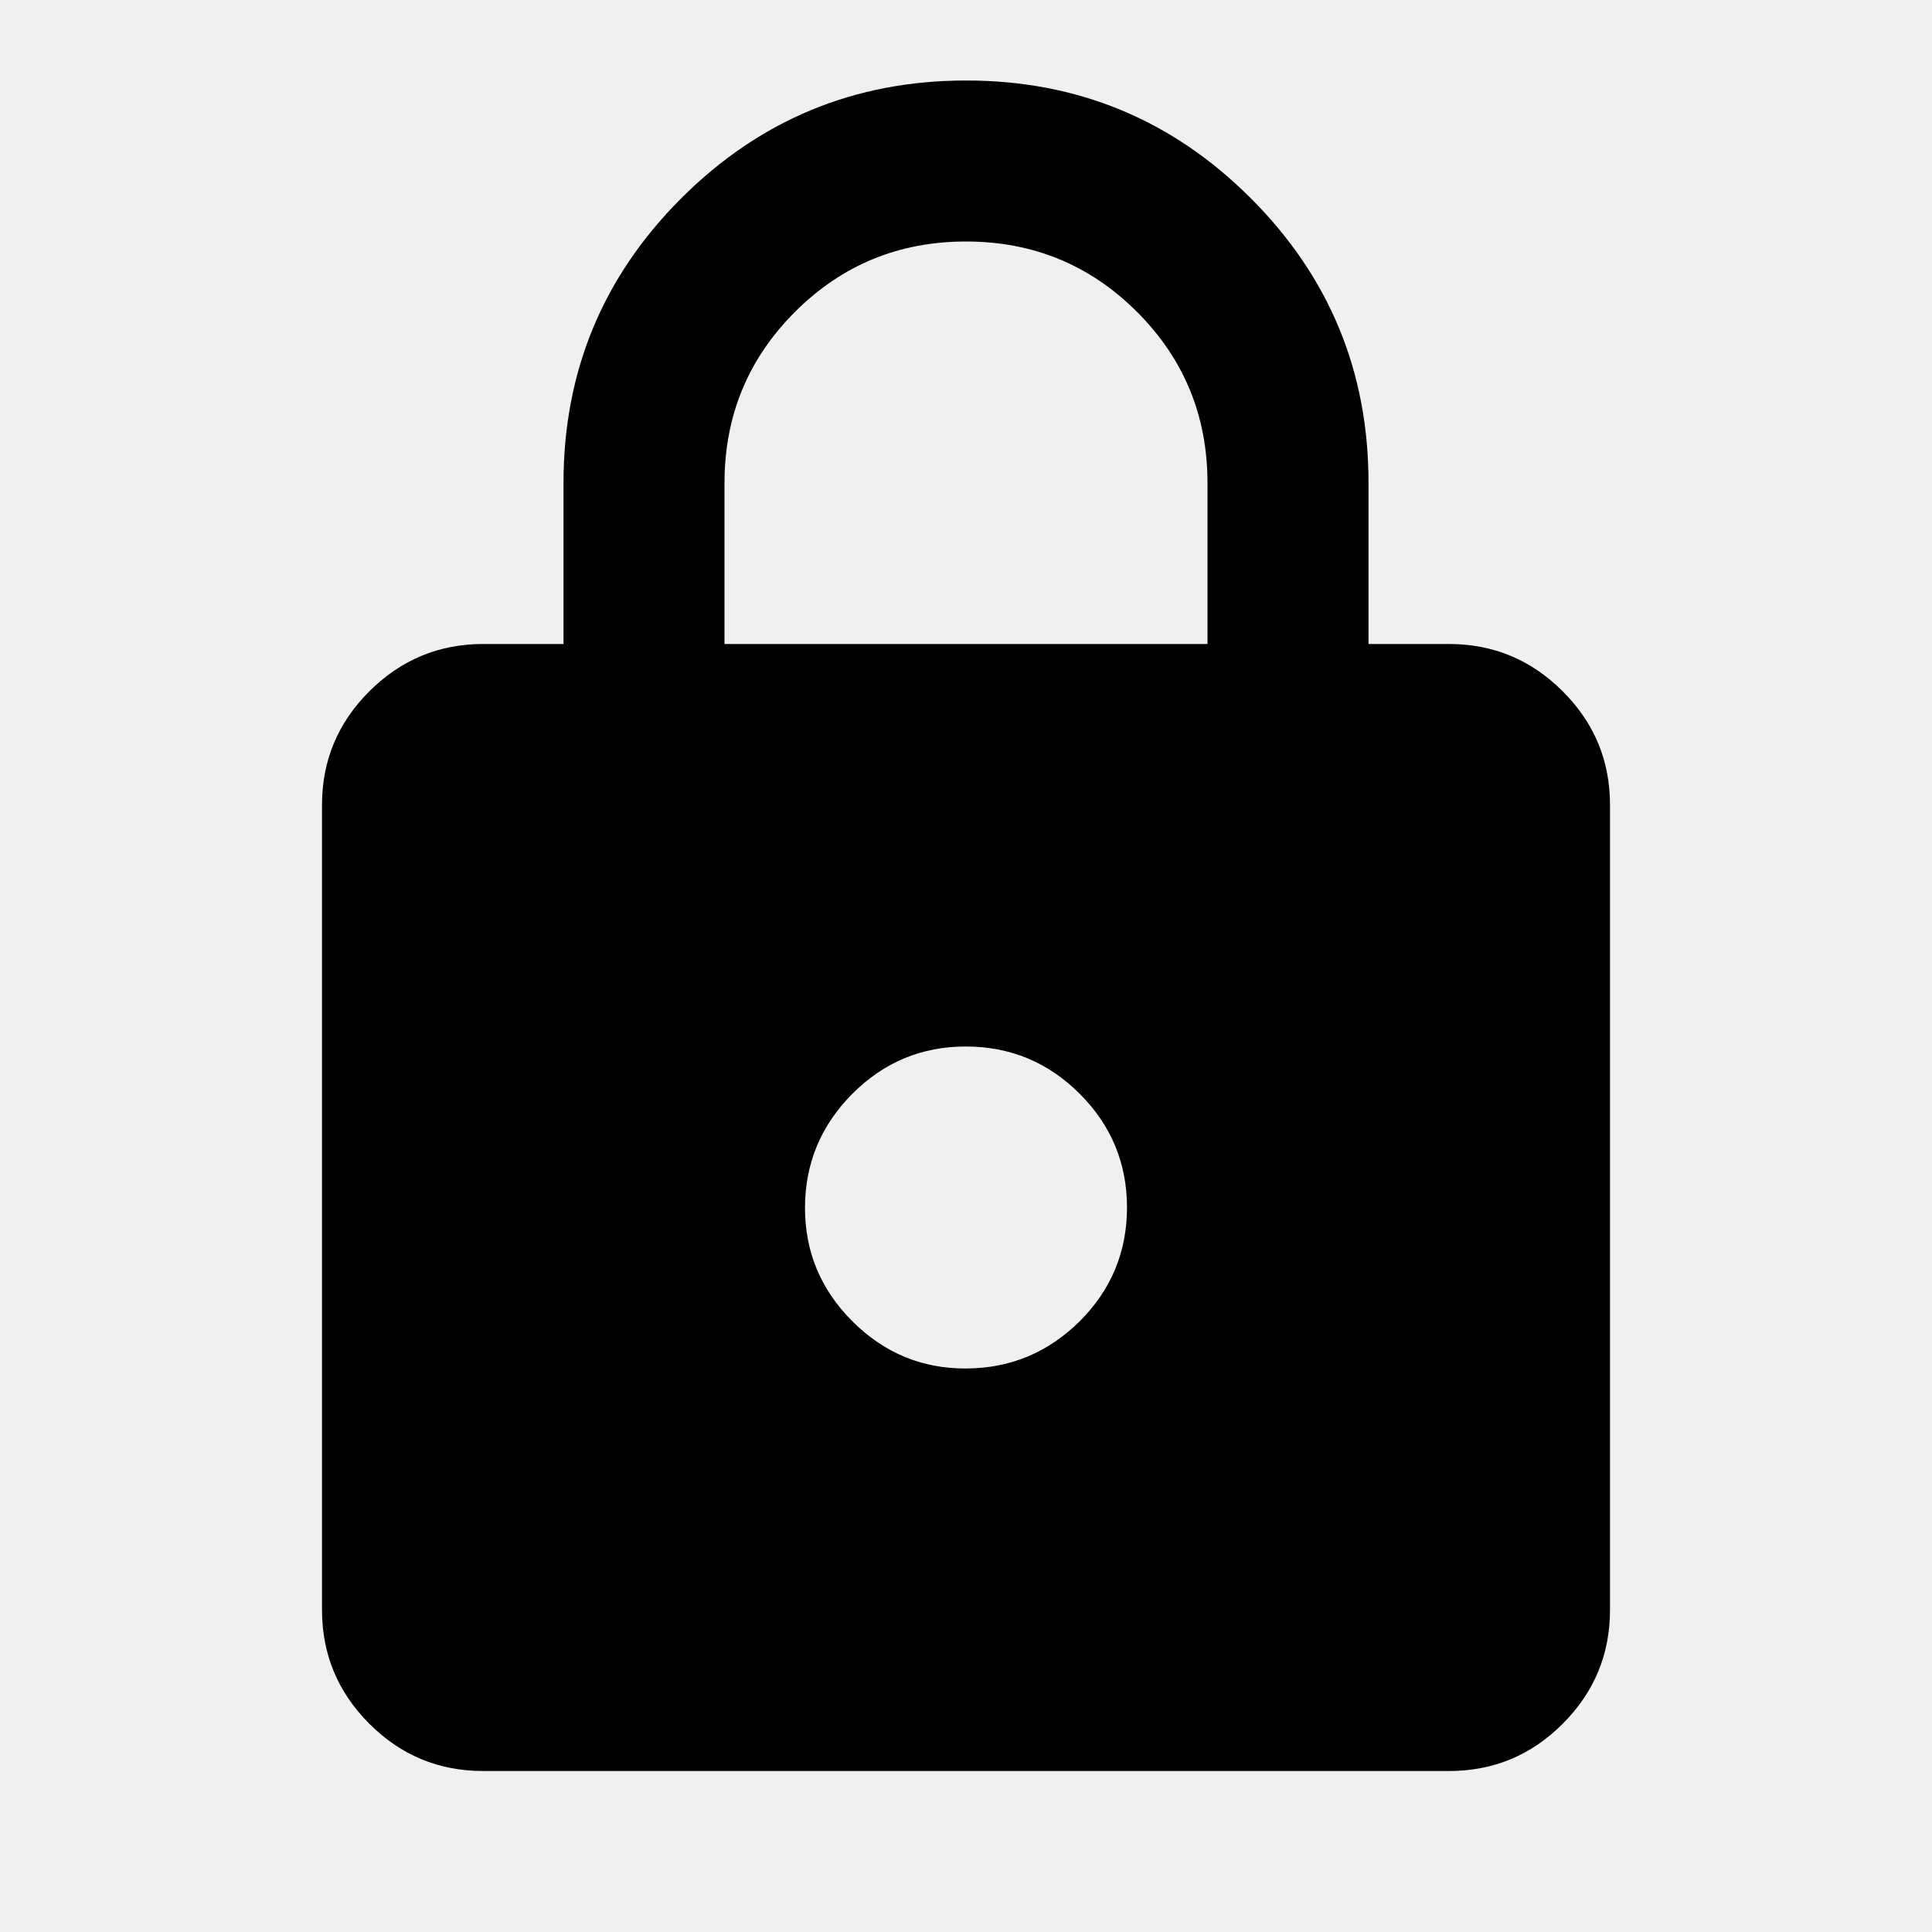
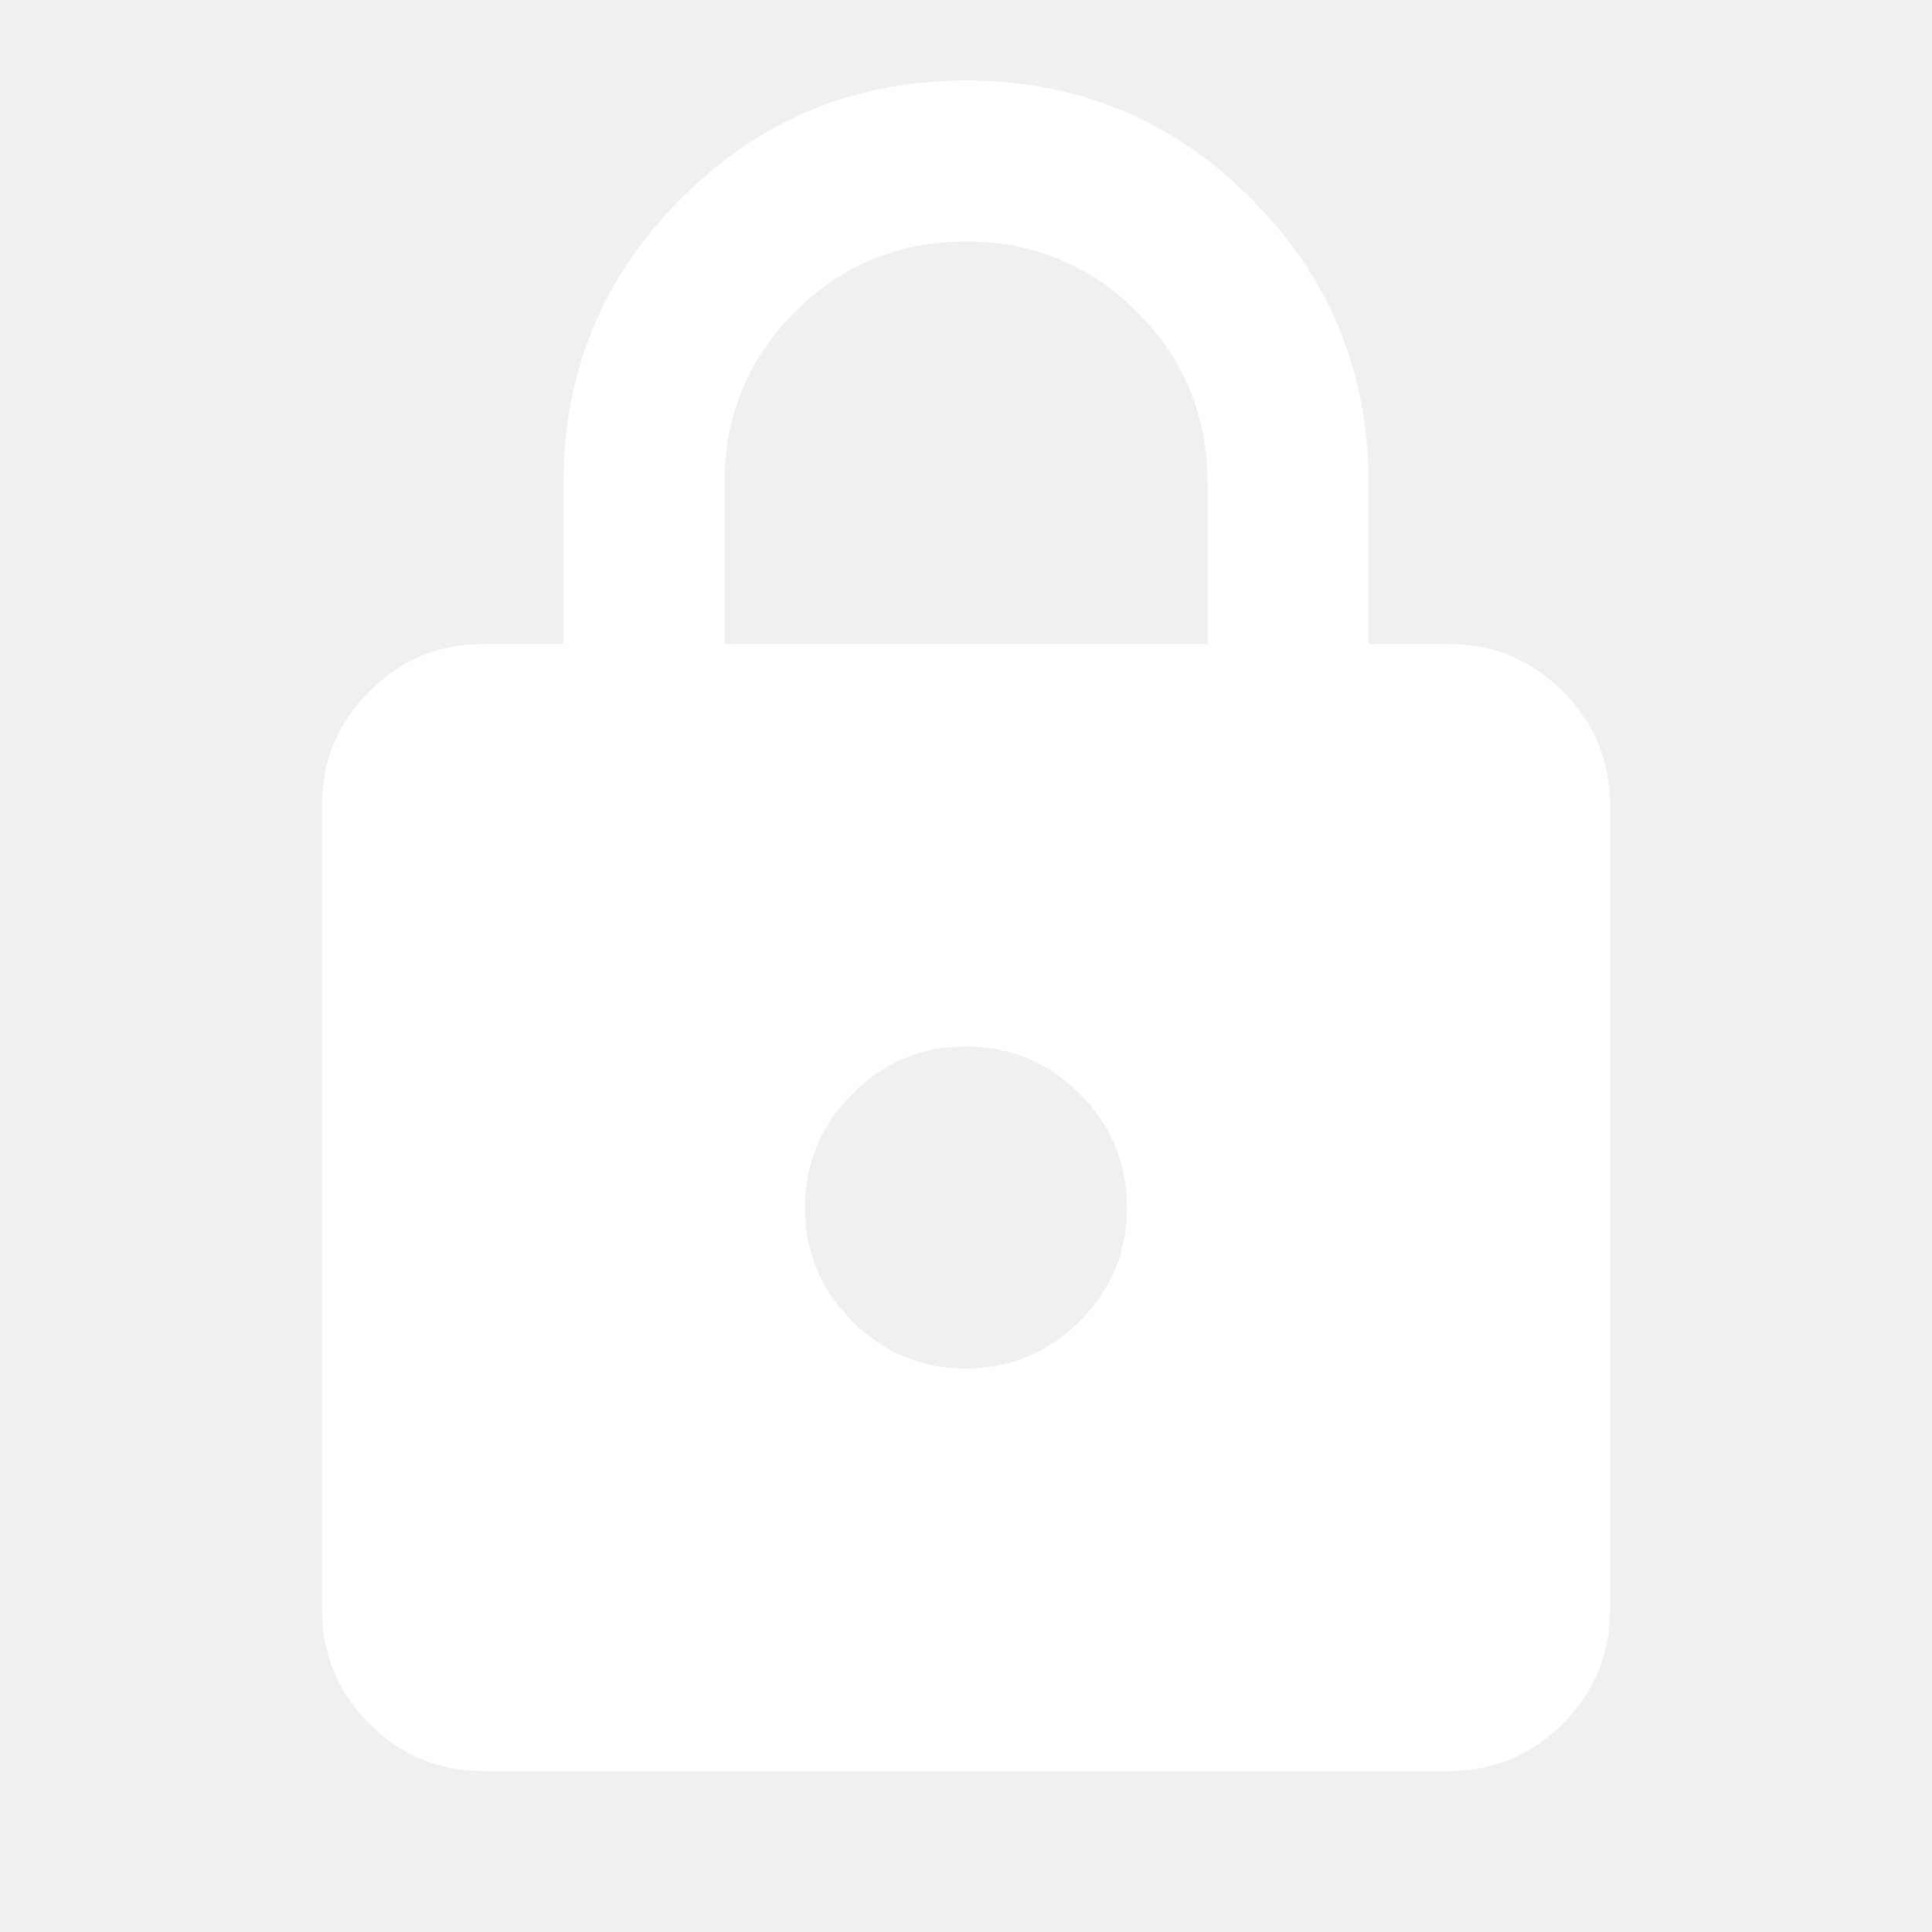
<svg xmlns="http://www.w3.org/2000/svg" width="24" height="24" viewBox="0 0 24 24">
-   <path fill="currentColor" d="M6 22q-.825 0-1.412-.587T4 20V10q0-.825.588-1.412T6 8h1V6q0-2.075 1.463-3.537T12 1t3.538 1.463T17 6v2h1q.825 0 1.413.588T20 10v10q0 .825-.587 1.413T18 22zm7.413-5.587Q14 15.825 14 15t-.587-1.412T12 13t-1.412.588T10 15t.588 1.413T12 17t1.413-.587M9 8h6V6q0-1.25-.875-2.125T12 3t-2.125.875T9 6z" />
+   <path fill="#ffffff" d="M6 22q-.825 0-1.412-.587T4 20V10q0-.825.588-1.412T6 8h1V6q0-2.075 1.463-3.537T12 1t3.538 1.463T17 6v2h1q.825 0 1.413.588T20 10v10q0 .825-.587 1.413T18 22zm7.413-5.587Q14 15.825 14 15t-.587-1.412T12 13t-1.412.588T10 15t.588 1.413T12 17t1.413-.587M9 8h6V6q0-1.25-.875-2.125T12 3t-2.125.875T9 6z" />
</svg>
